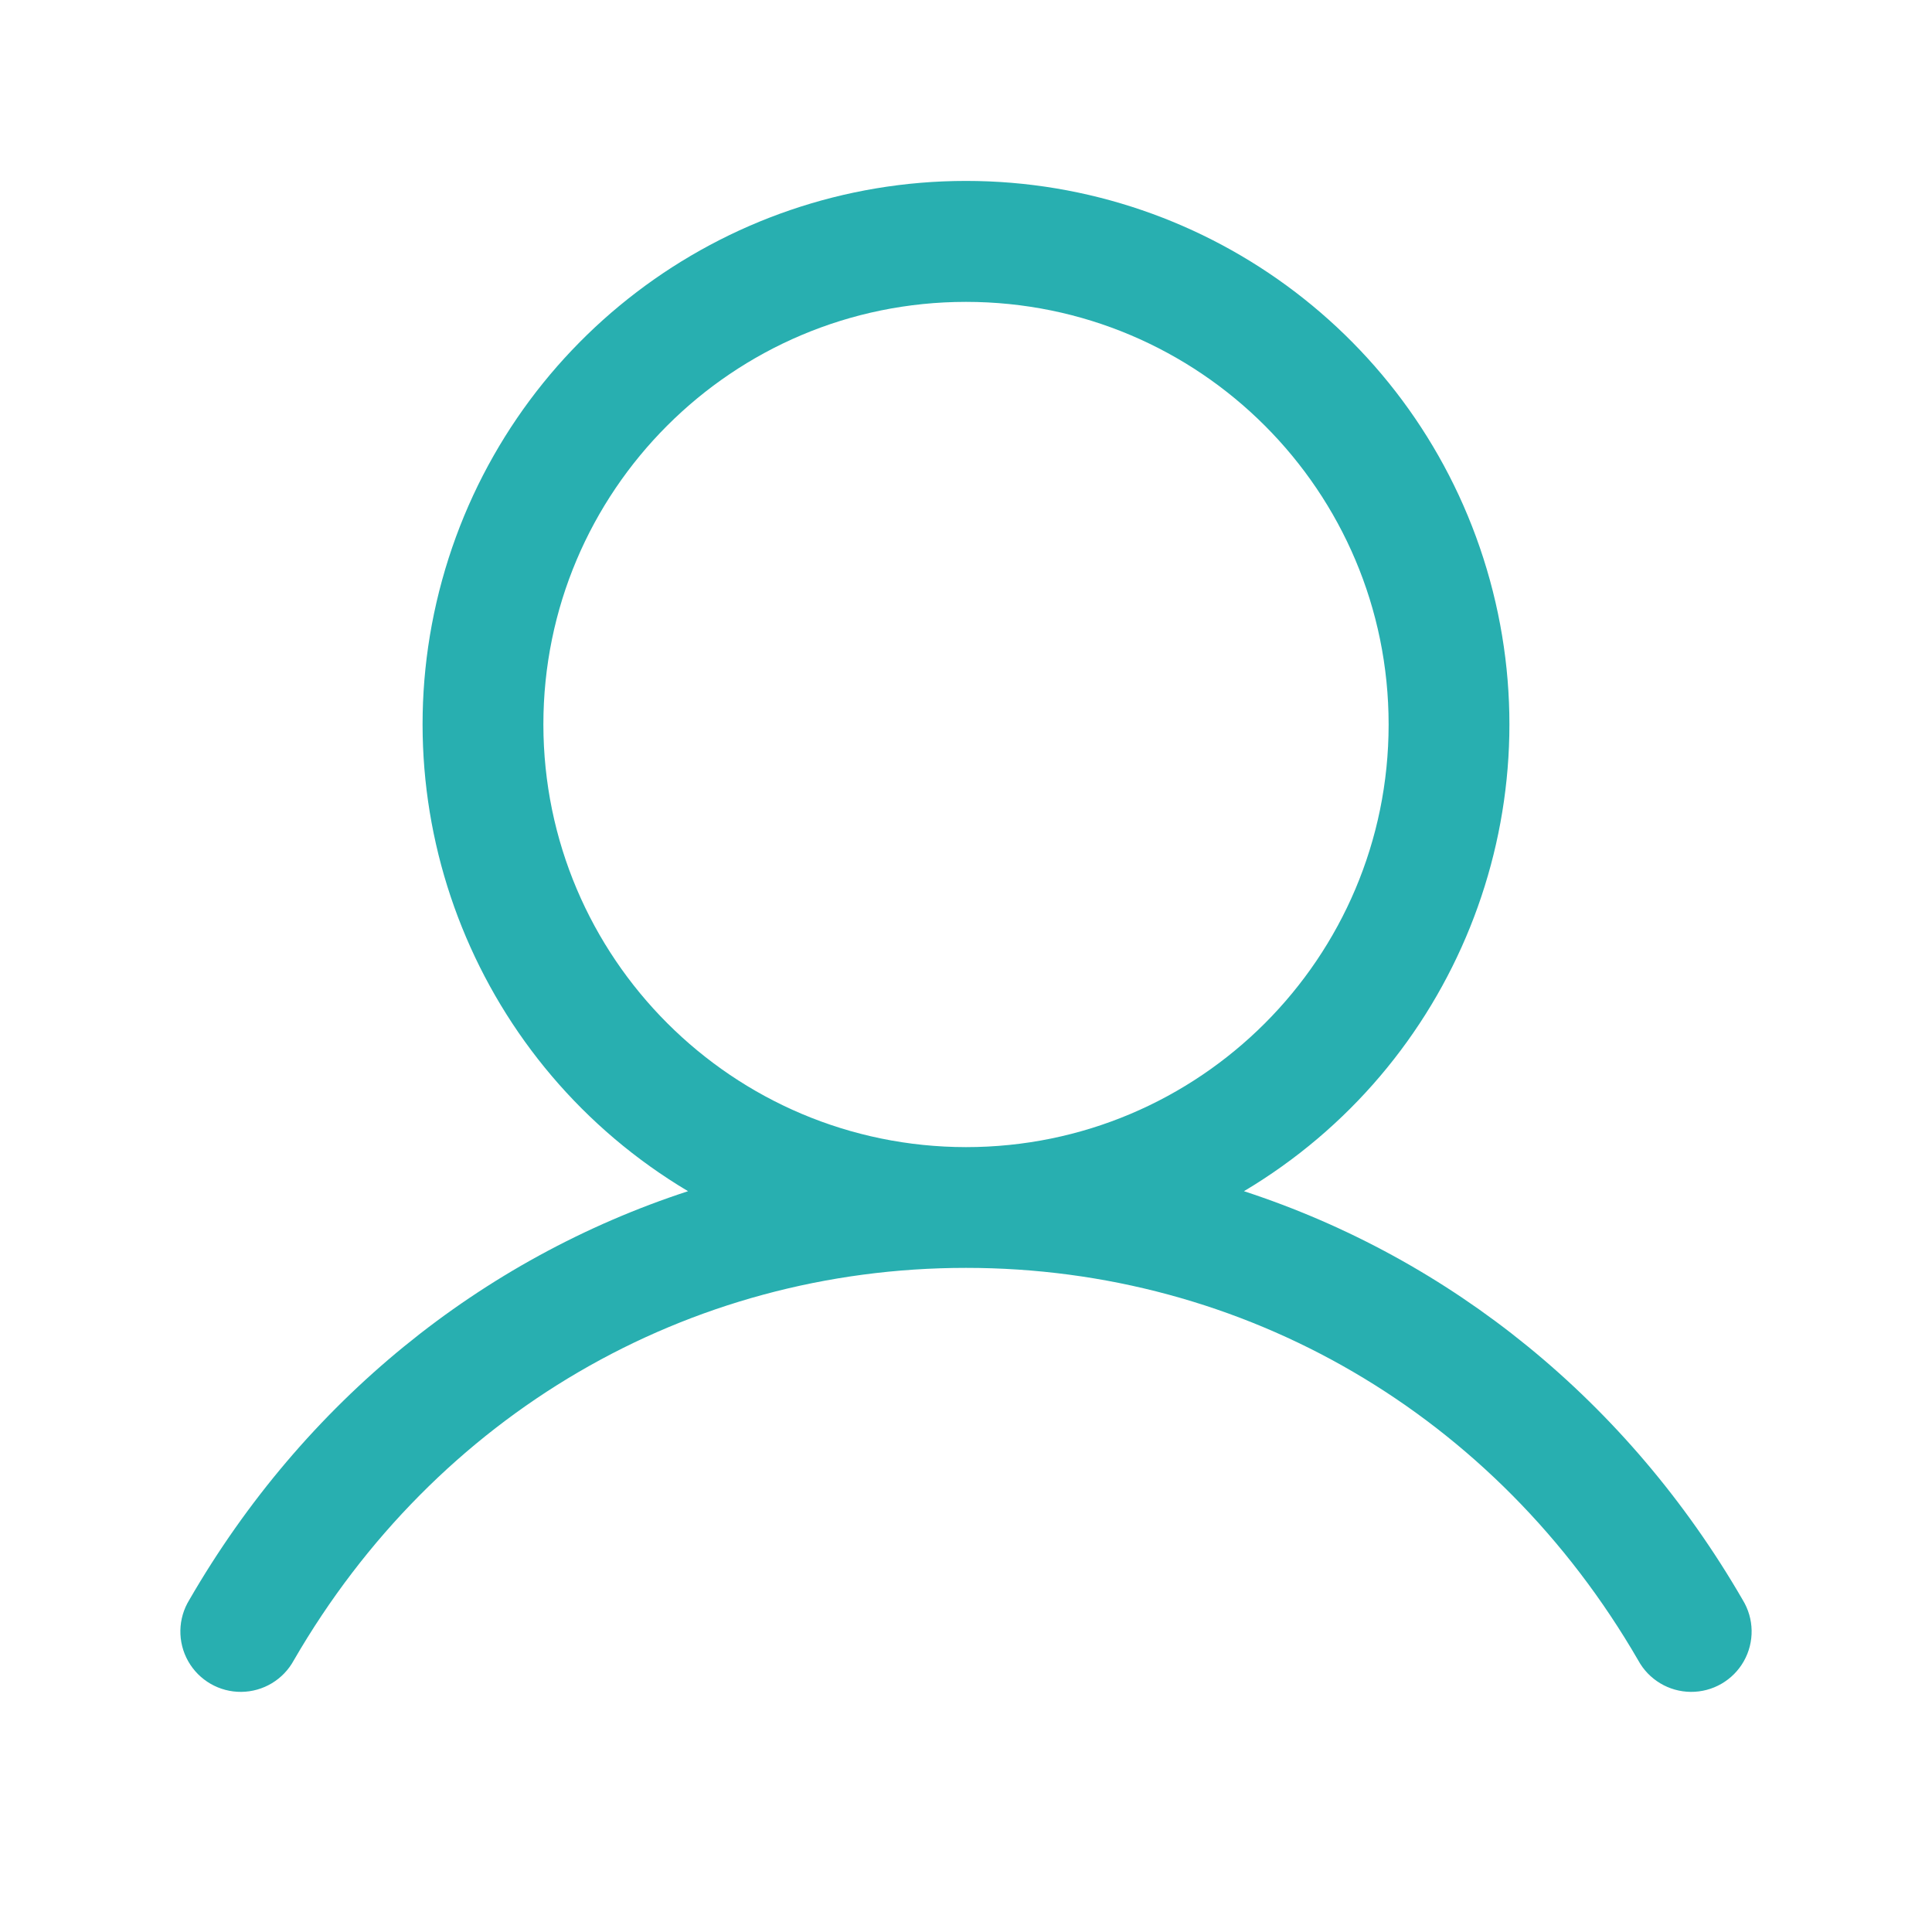
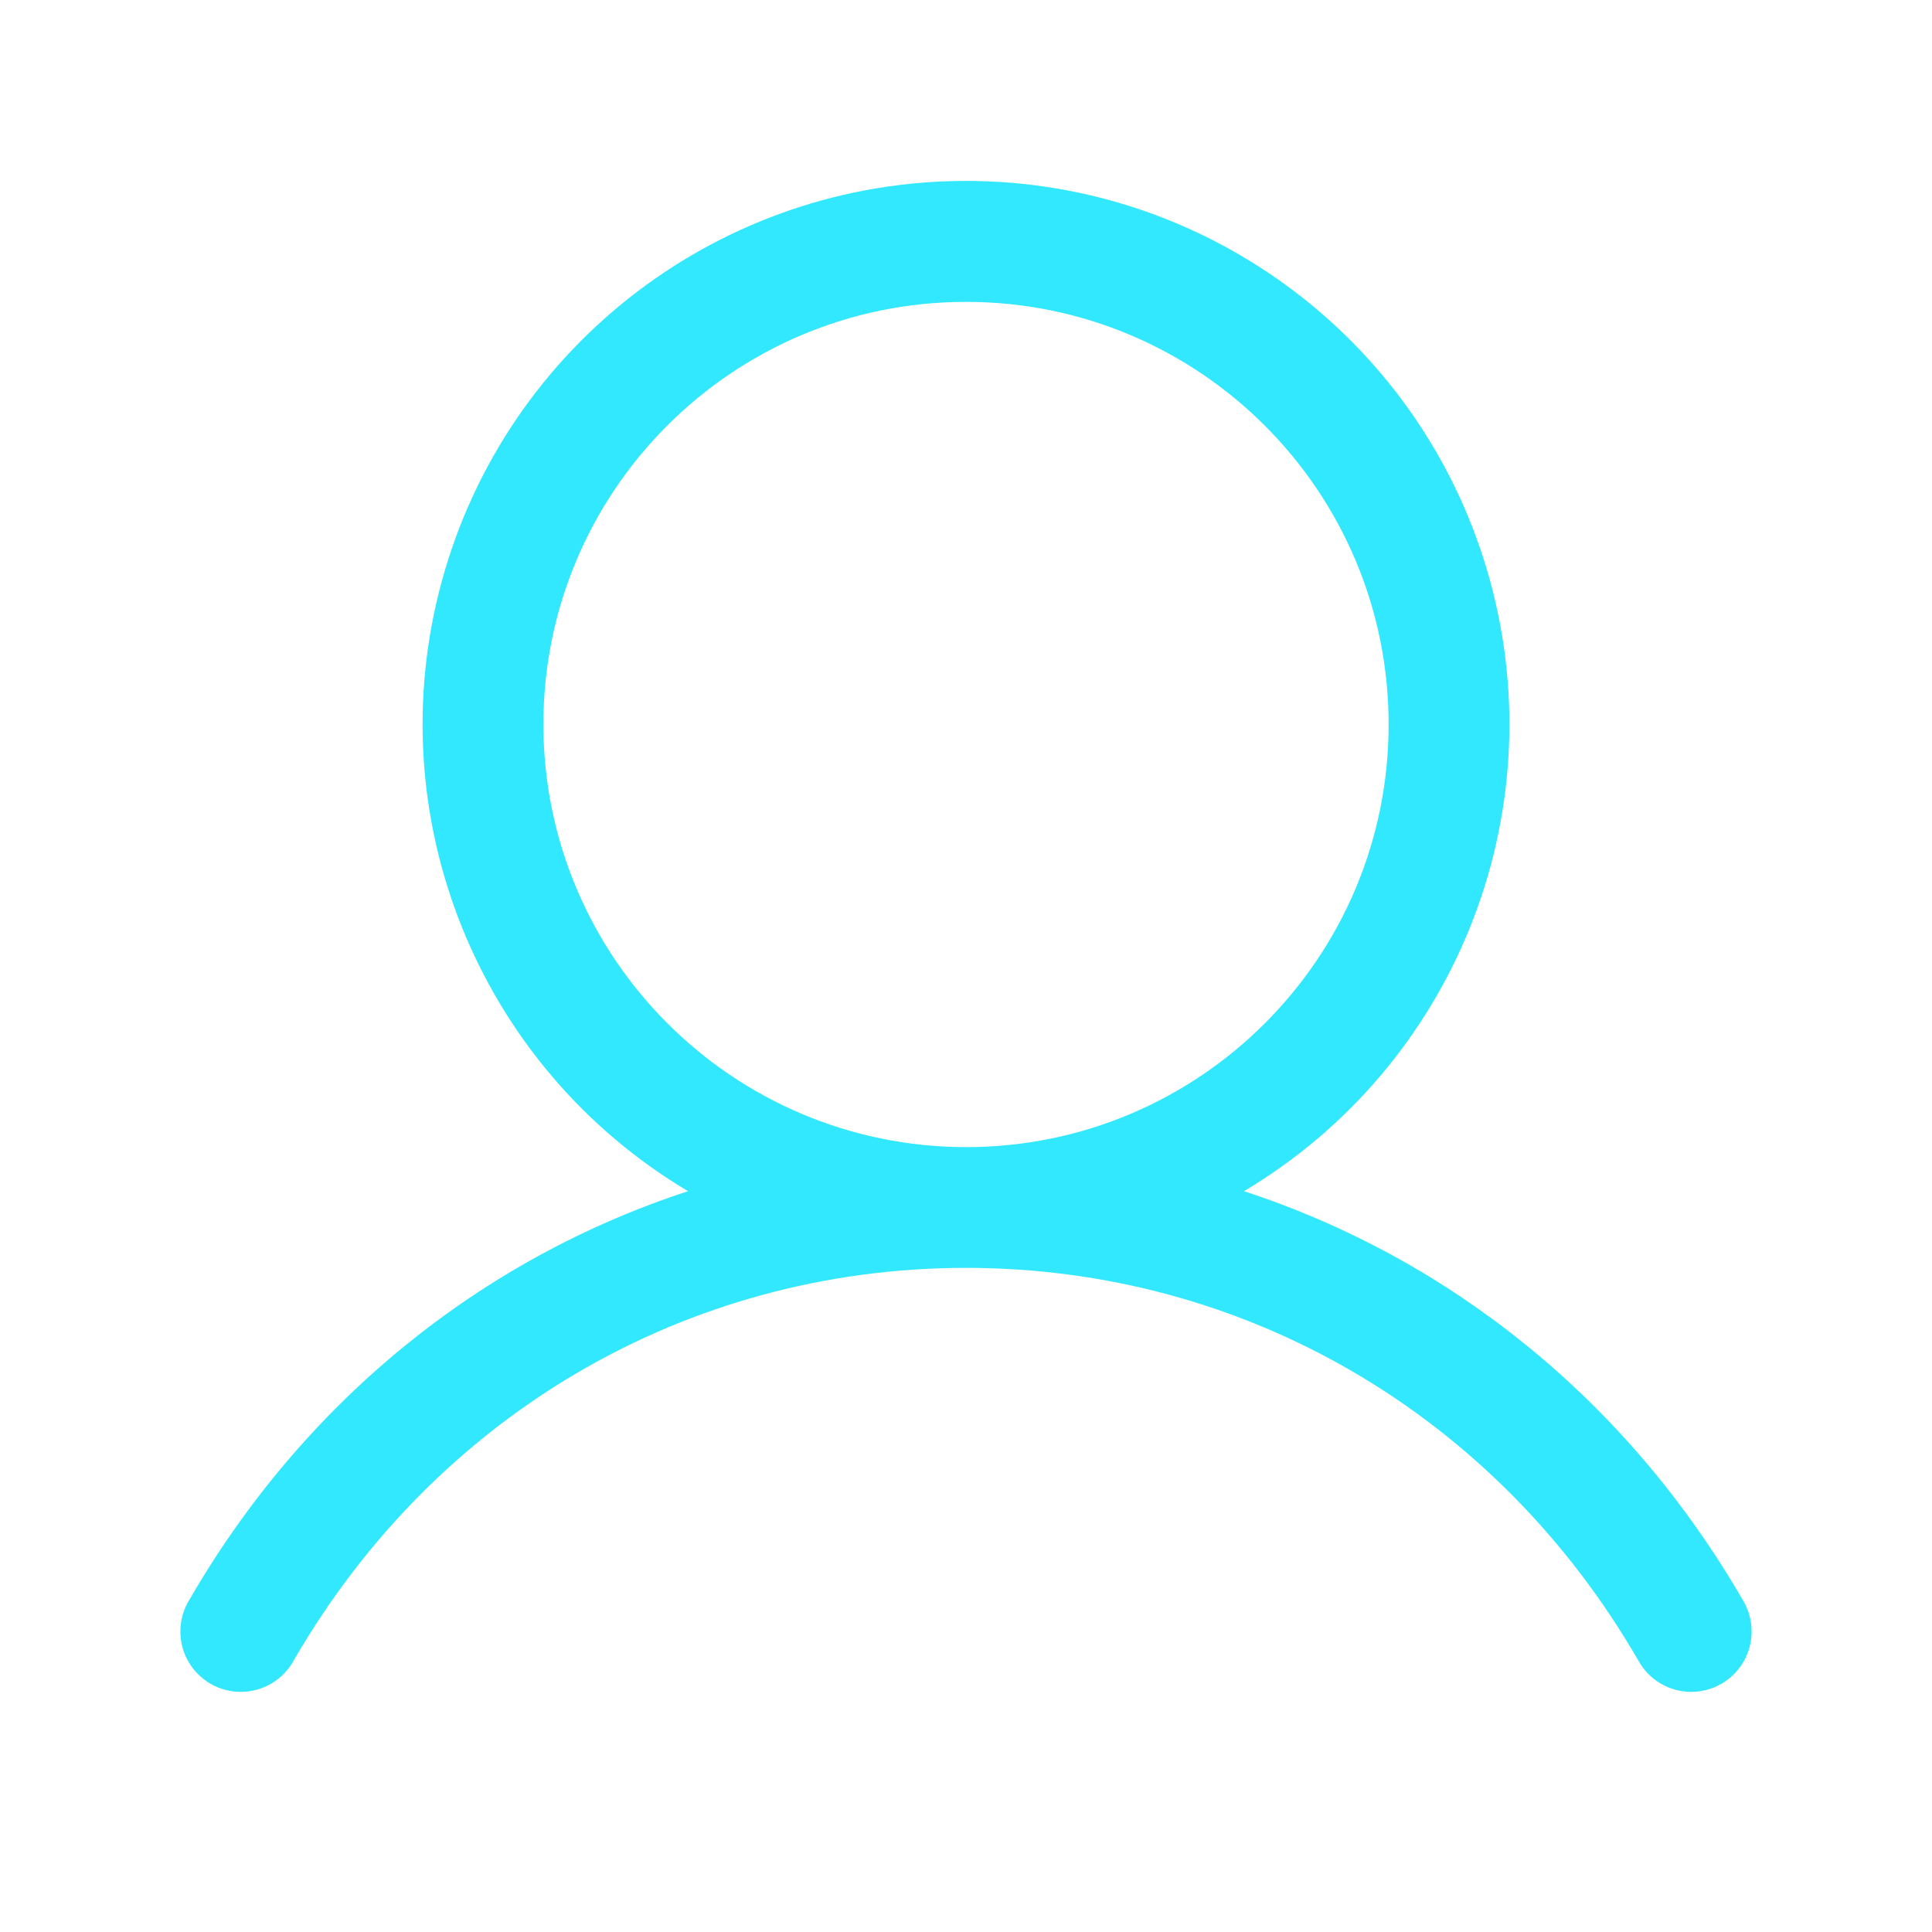
- <svg xmlns="http://www.w3.org/2000/svg" width="32" height="32" fill="#28afb0" viewBox="0 0 256 256">
+ <svg xmlns="http://www.w3.org/2000/svg" width="32" height="32" fill="#31E8FF" viewBox="0 0 256 256">
  <path d="M230.92,212c-15.23-26.33-38.7-45.21-66.09-54.16a72,72,0,1,0-73.66,0C63.78,166.78,40.31,185.66,25.08,212a8,8,0,1,0,13.85,8c18.84-32.56,52.14-52,89.07-52s70.23,19.44,89.07,52a8,8,0,1,0,13.85-8ZM72,96a56,56,0,1,1,56,56A56.06,56.06,0,0,1,72,96Z" />
</svg>
